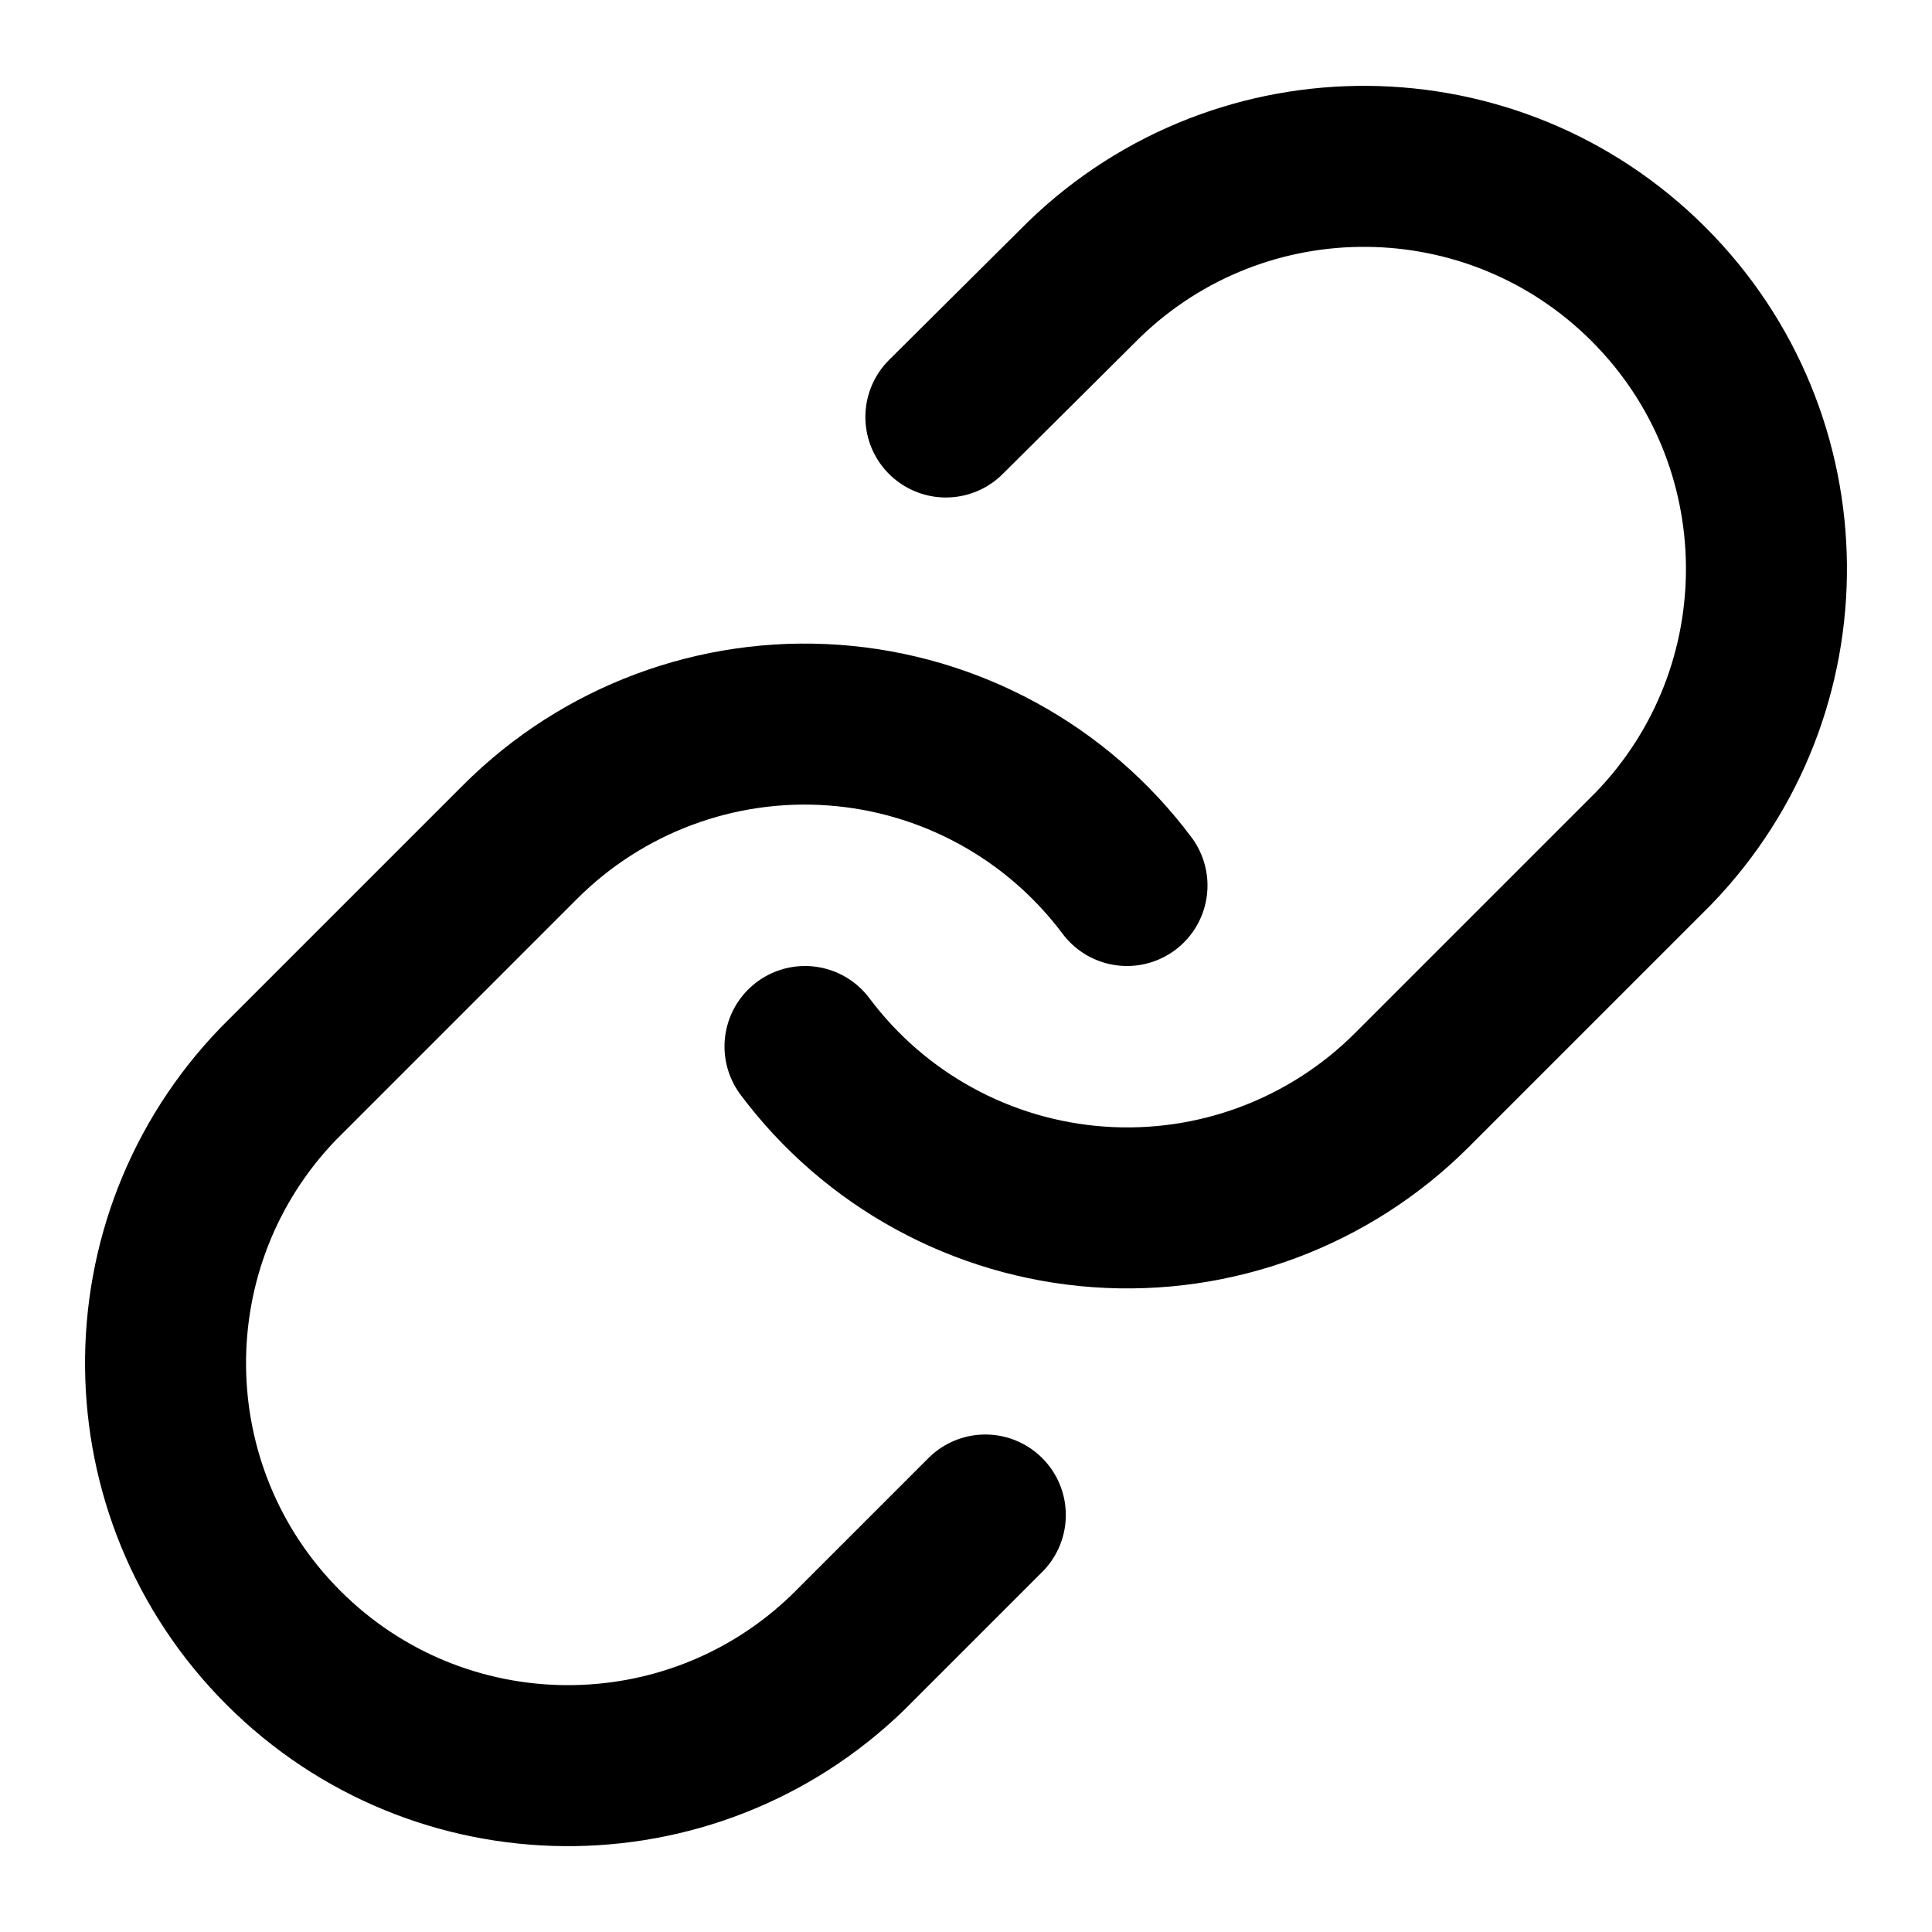
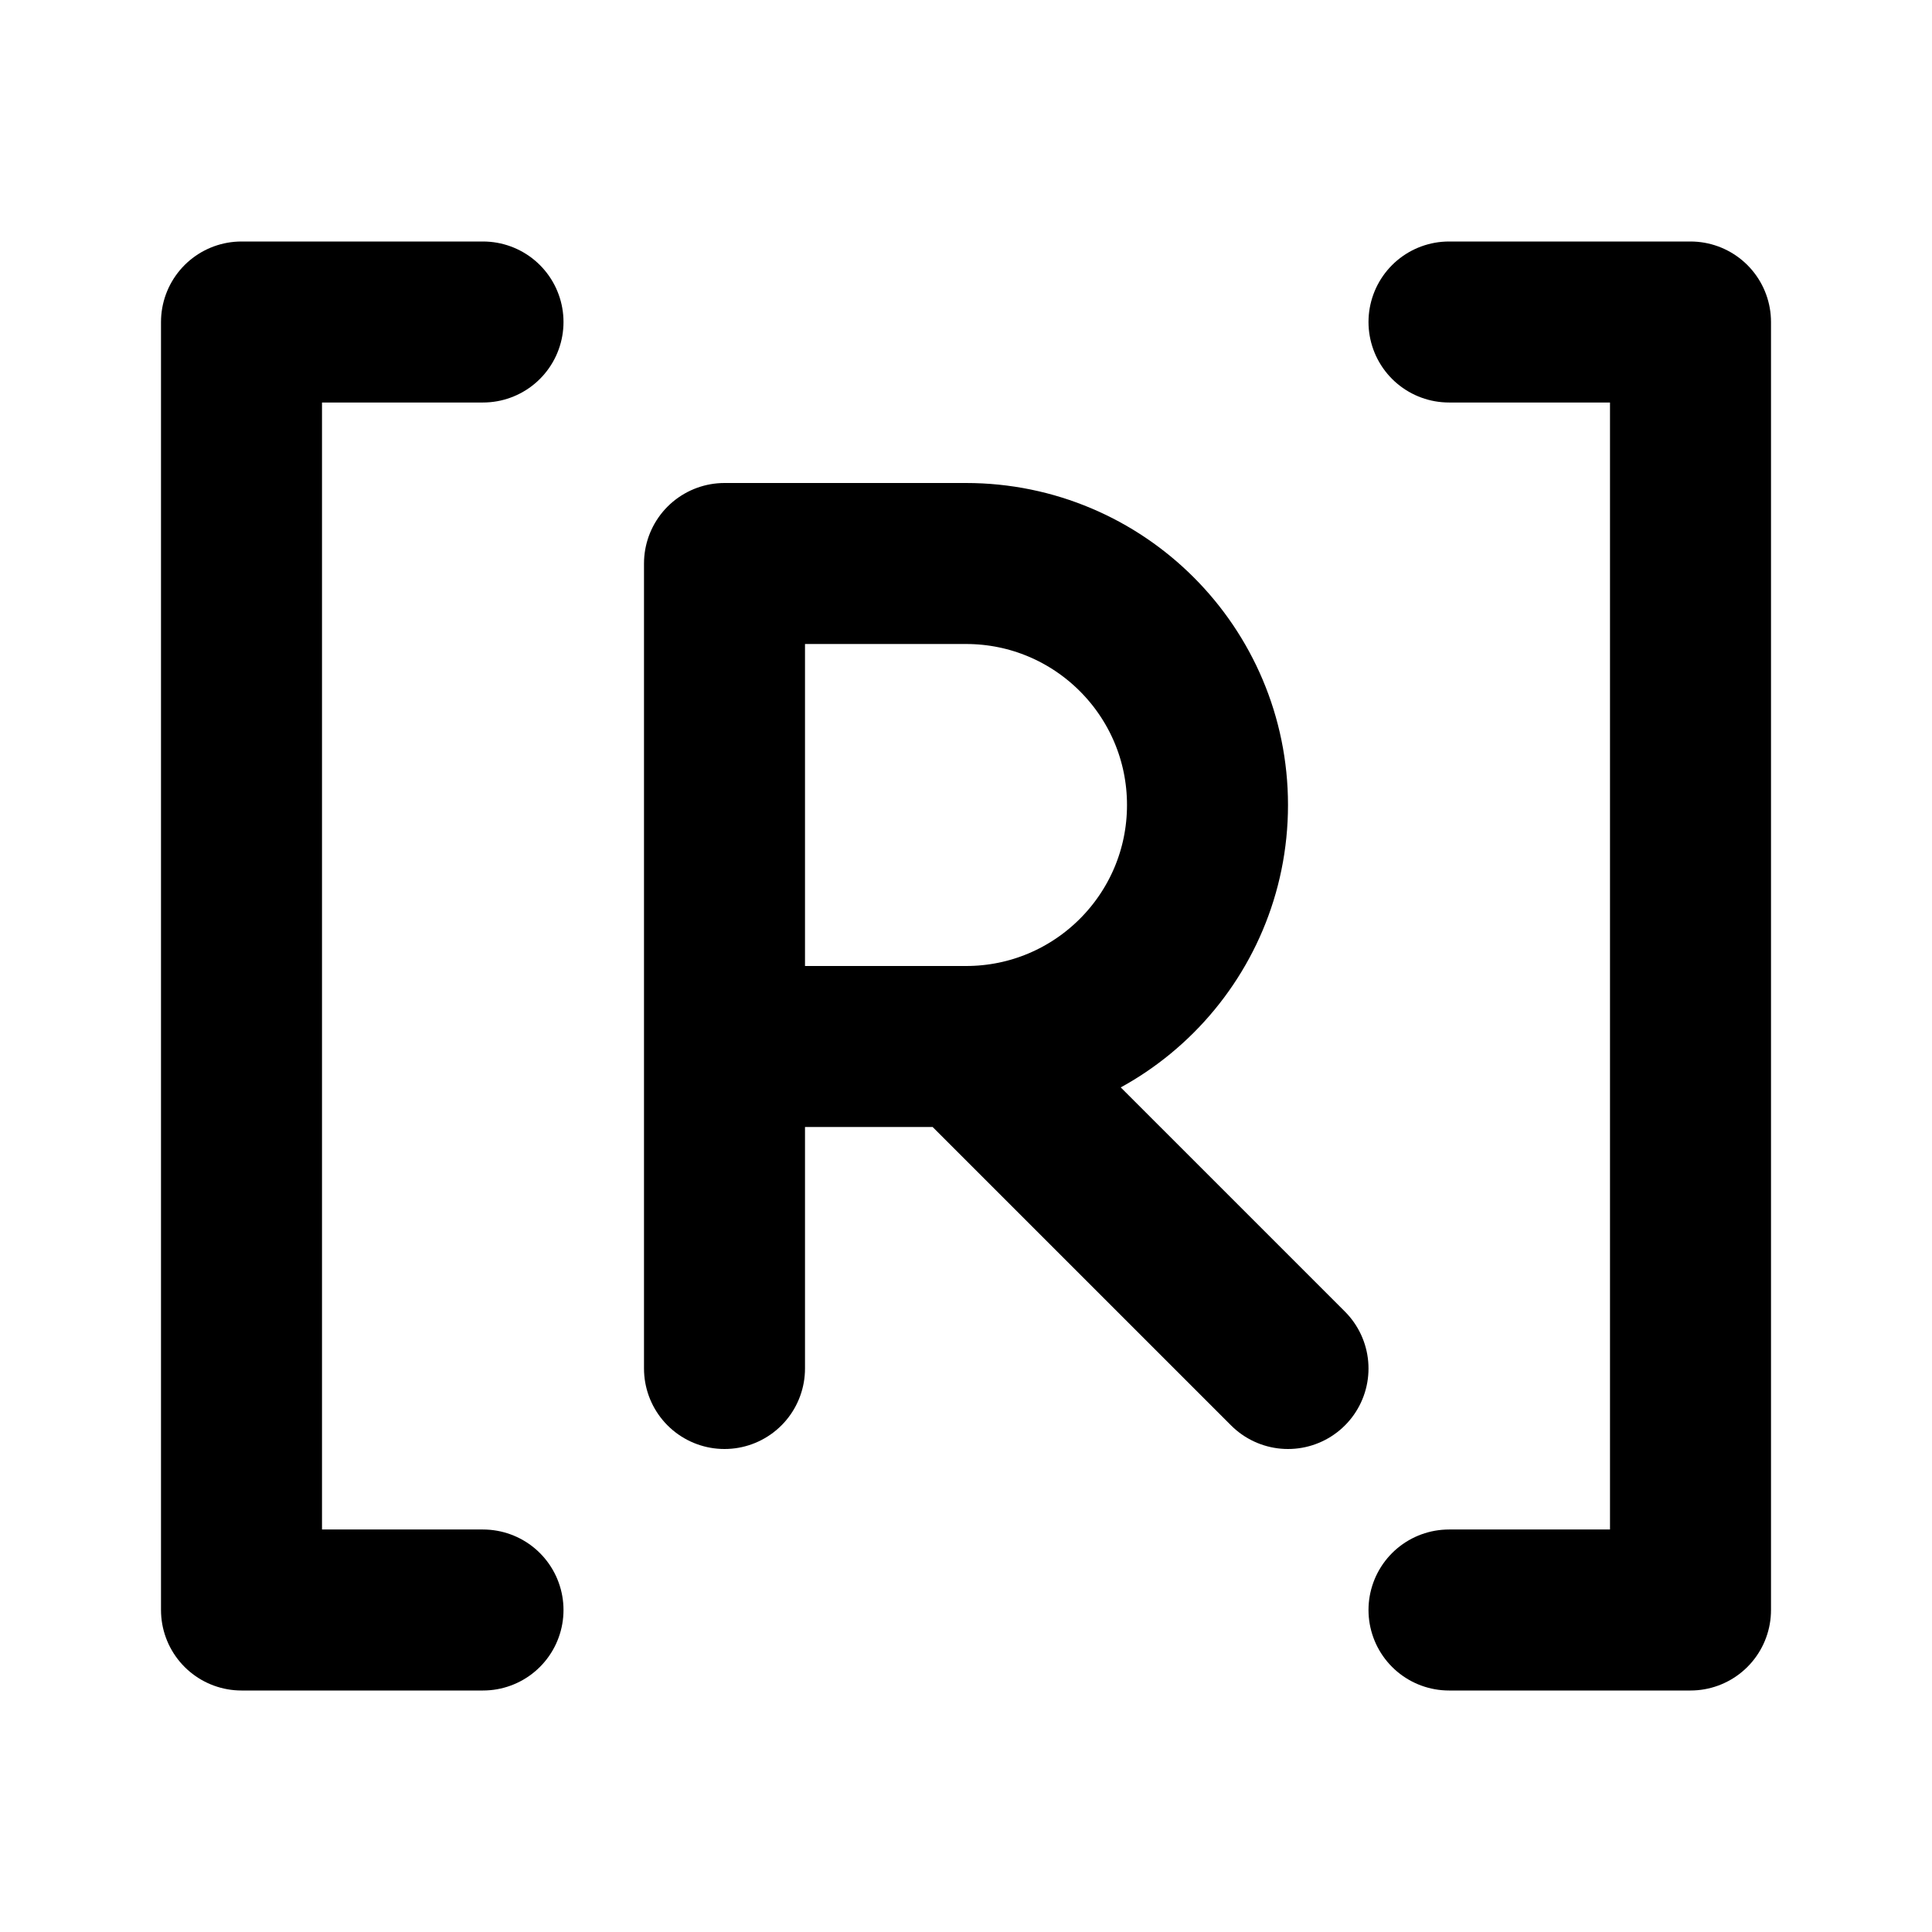
<svg xmlns="http://www.w3.org/2000/svg" width="24" height="24" viewBox="0 0 24 24" fill="none" stroke="currentColor" stroke-width="2" stroke-linecap="round" stroke-linejoin="round">
-   <path d="M10 13a5 5 0 0 0 7.54.54l3-3a5 5 0 0 0-7.07-7.07l-1.72 1.71" />
-   <path d="M14 11a5 5 0 0 0-7.54-.54l-3 3a5 5 0 0 0 7.07 7.07l1.71-1.71" />
+   <path d="M6 4H3v16h3M18 4h3v16h-3M9 17V7h3a3 3 0 0 1 0 6H9m3 0 4 4" />
</svg>
